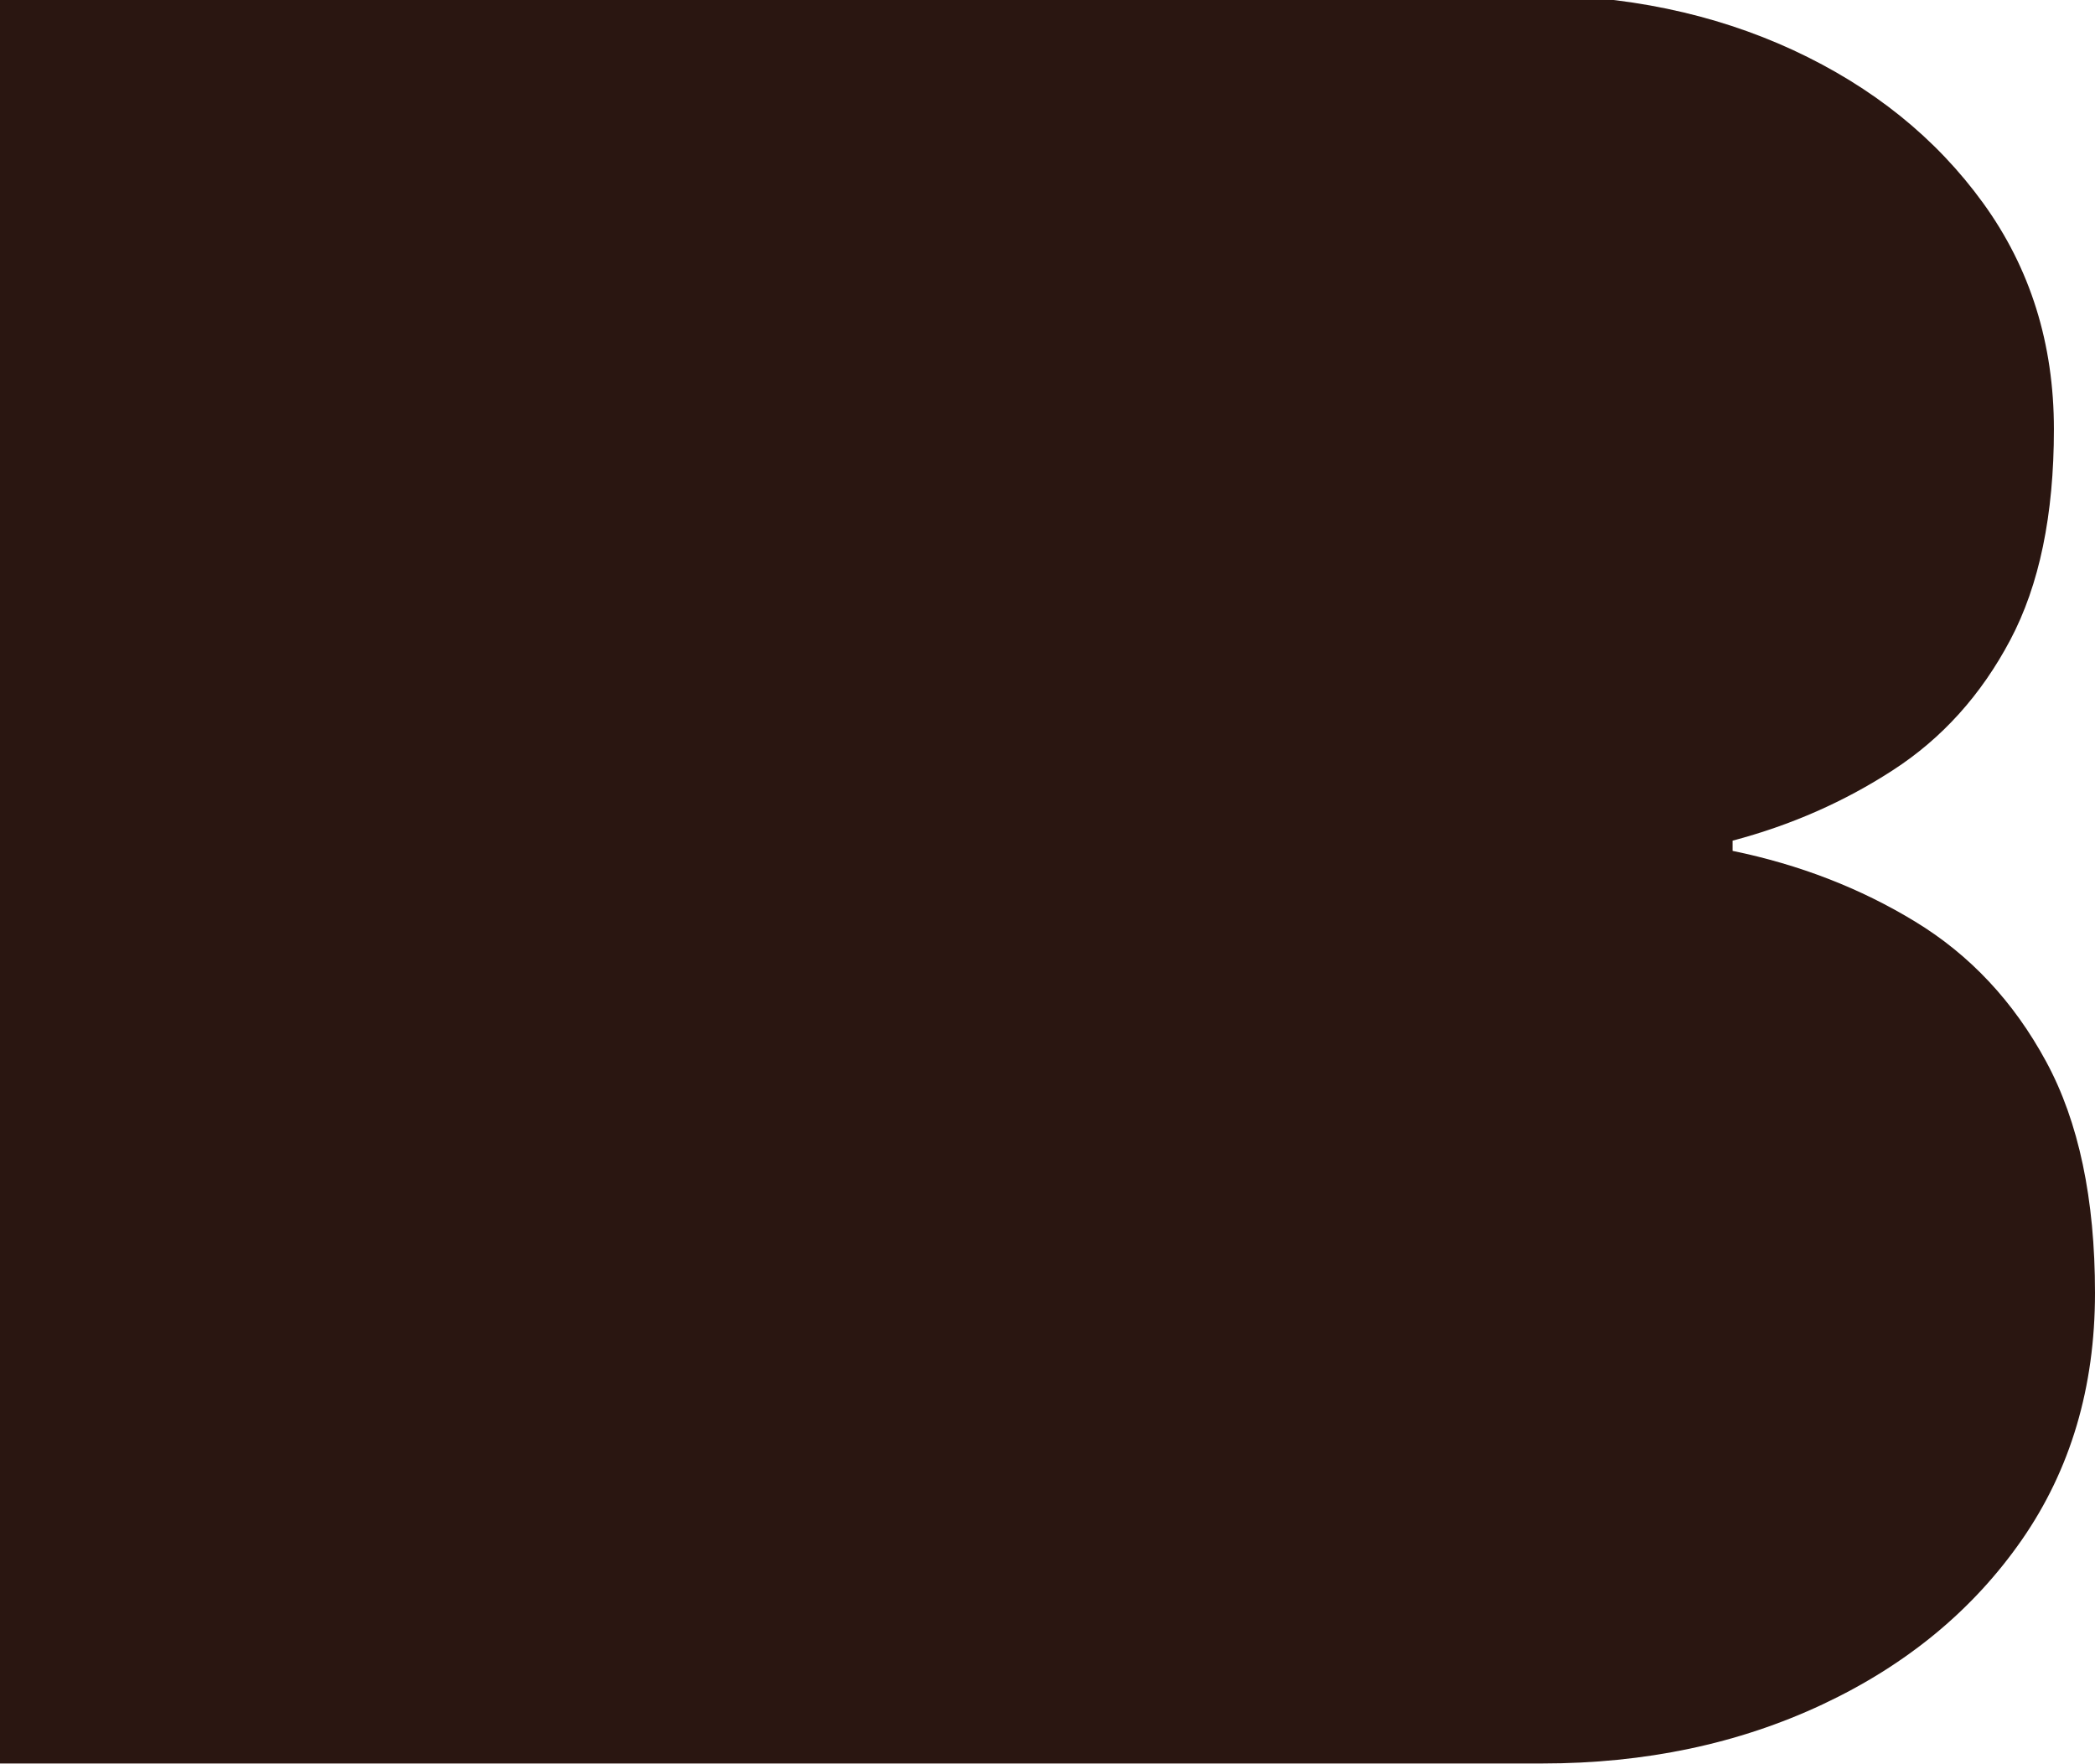
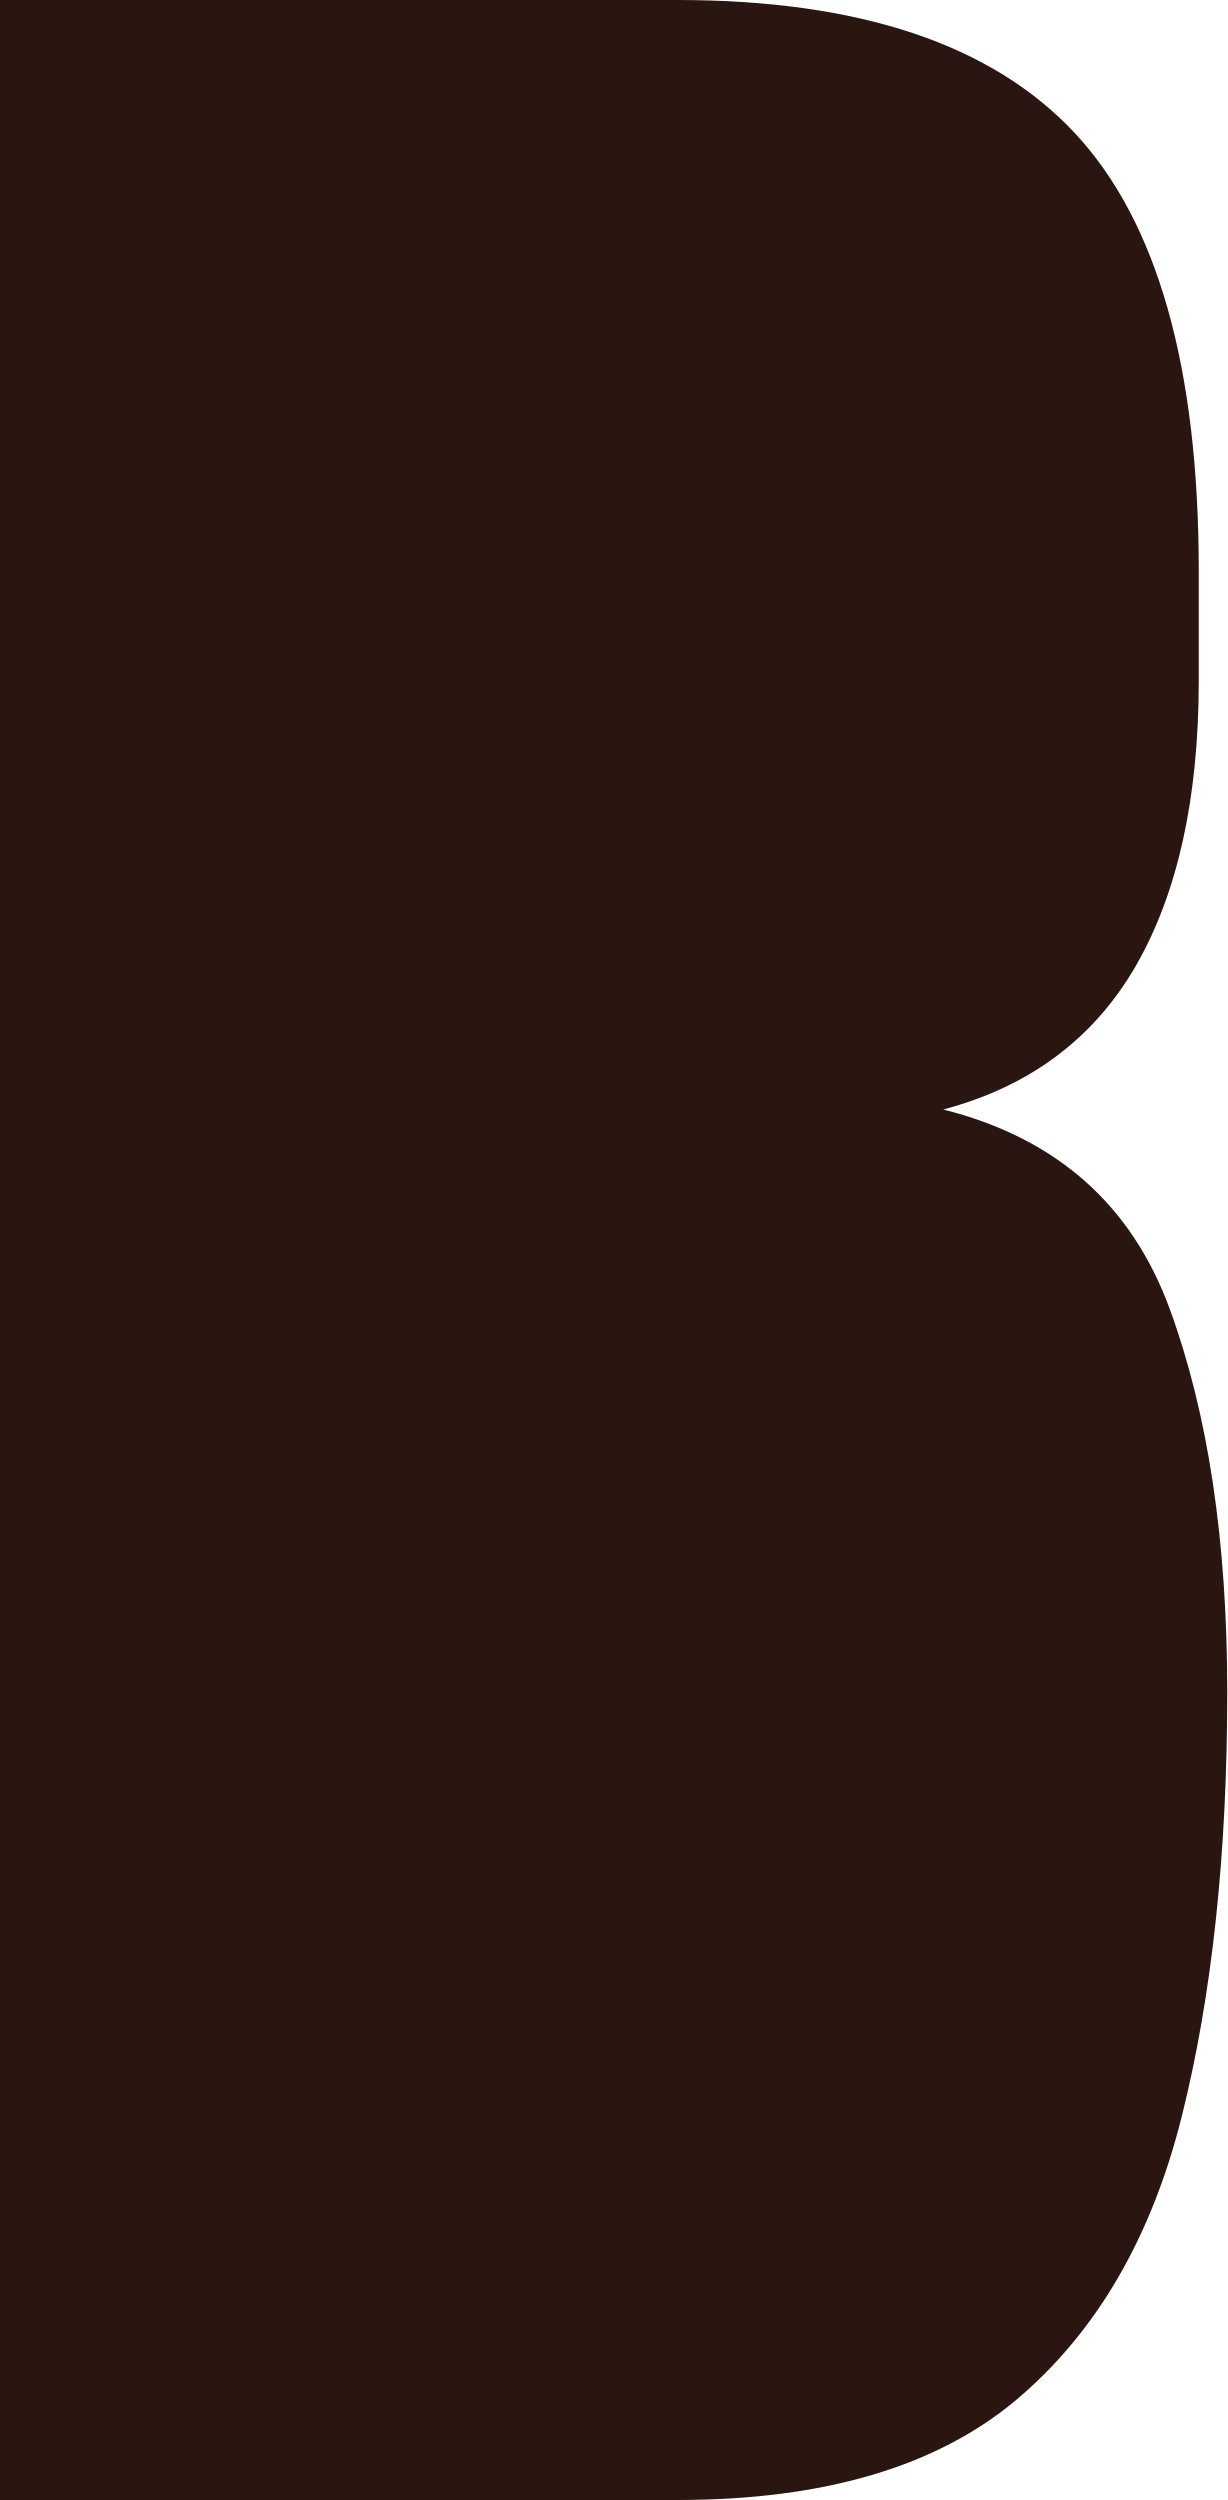
- <svg xmlns="http://www.w3.org/2000/svg" viewBox="0 0 1188.0 1000.0">
+ <svg xmlns="http://www.w3.org/2000/svg" viewBox="0 0 490.9 1000.0">
  <g fill="#2A1611">
-     <path transform="translate(0 0)" fill-rule="evenodd" d="M0 1000V-2.9H865.9Q949 -2.9 1016.8 28.4Q1084.5 59.8 1124.6 115.2Q1164.7 170.6 1164.7 243.4Q1164.7 316.3 1139.9 363Q1115.2 409.6 1073.6 436.6Q1032.1 463.6 982.5 476.7V482.5Q1039.4 494.2 1086 522.6Q1132.7 551 1160.3 602Q1188 653.1 1188 733.2Q1188 813.4 1146.5 873.2Q1105 932.9 1033.5 966.5Q962.1 1000 874.6 1000Z" />
+     <path transform="translate(0 0)" fill-rule="evenodd" d="M0 1000V0H271Q380.1 0 429.8 53.1Q479.5 106.2 479.5 228.4V272.2Q479.5 342.6 454.3 386.4Q429 430.1 377.3 443.8Q444.9 460.8 467.9 523.6Q490.9 586.4 490.9 676.7Q490.9 773.9 472.7 846.6Q454.5 919.3 406.8 959.7Q359.1 1000 271 1000Z" />
  </g>
</svg>
